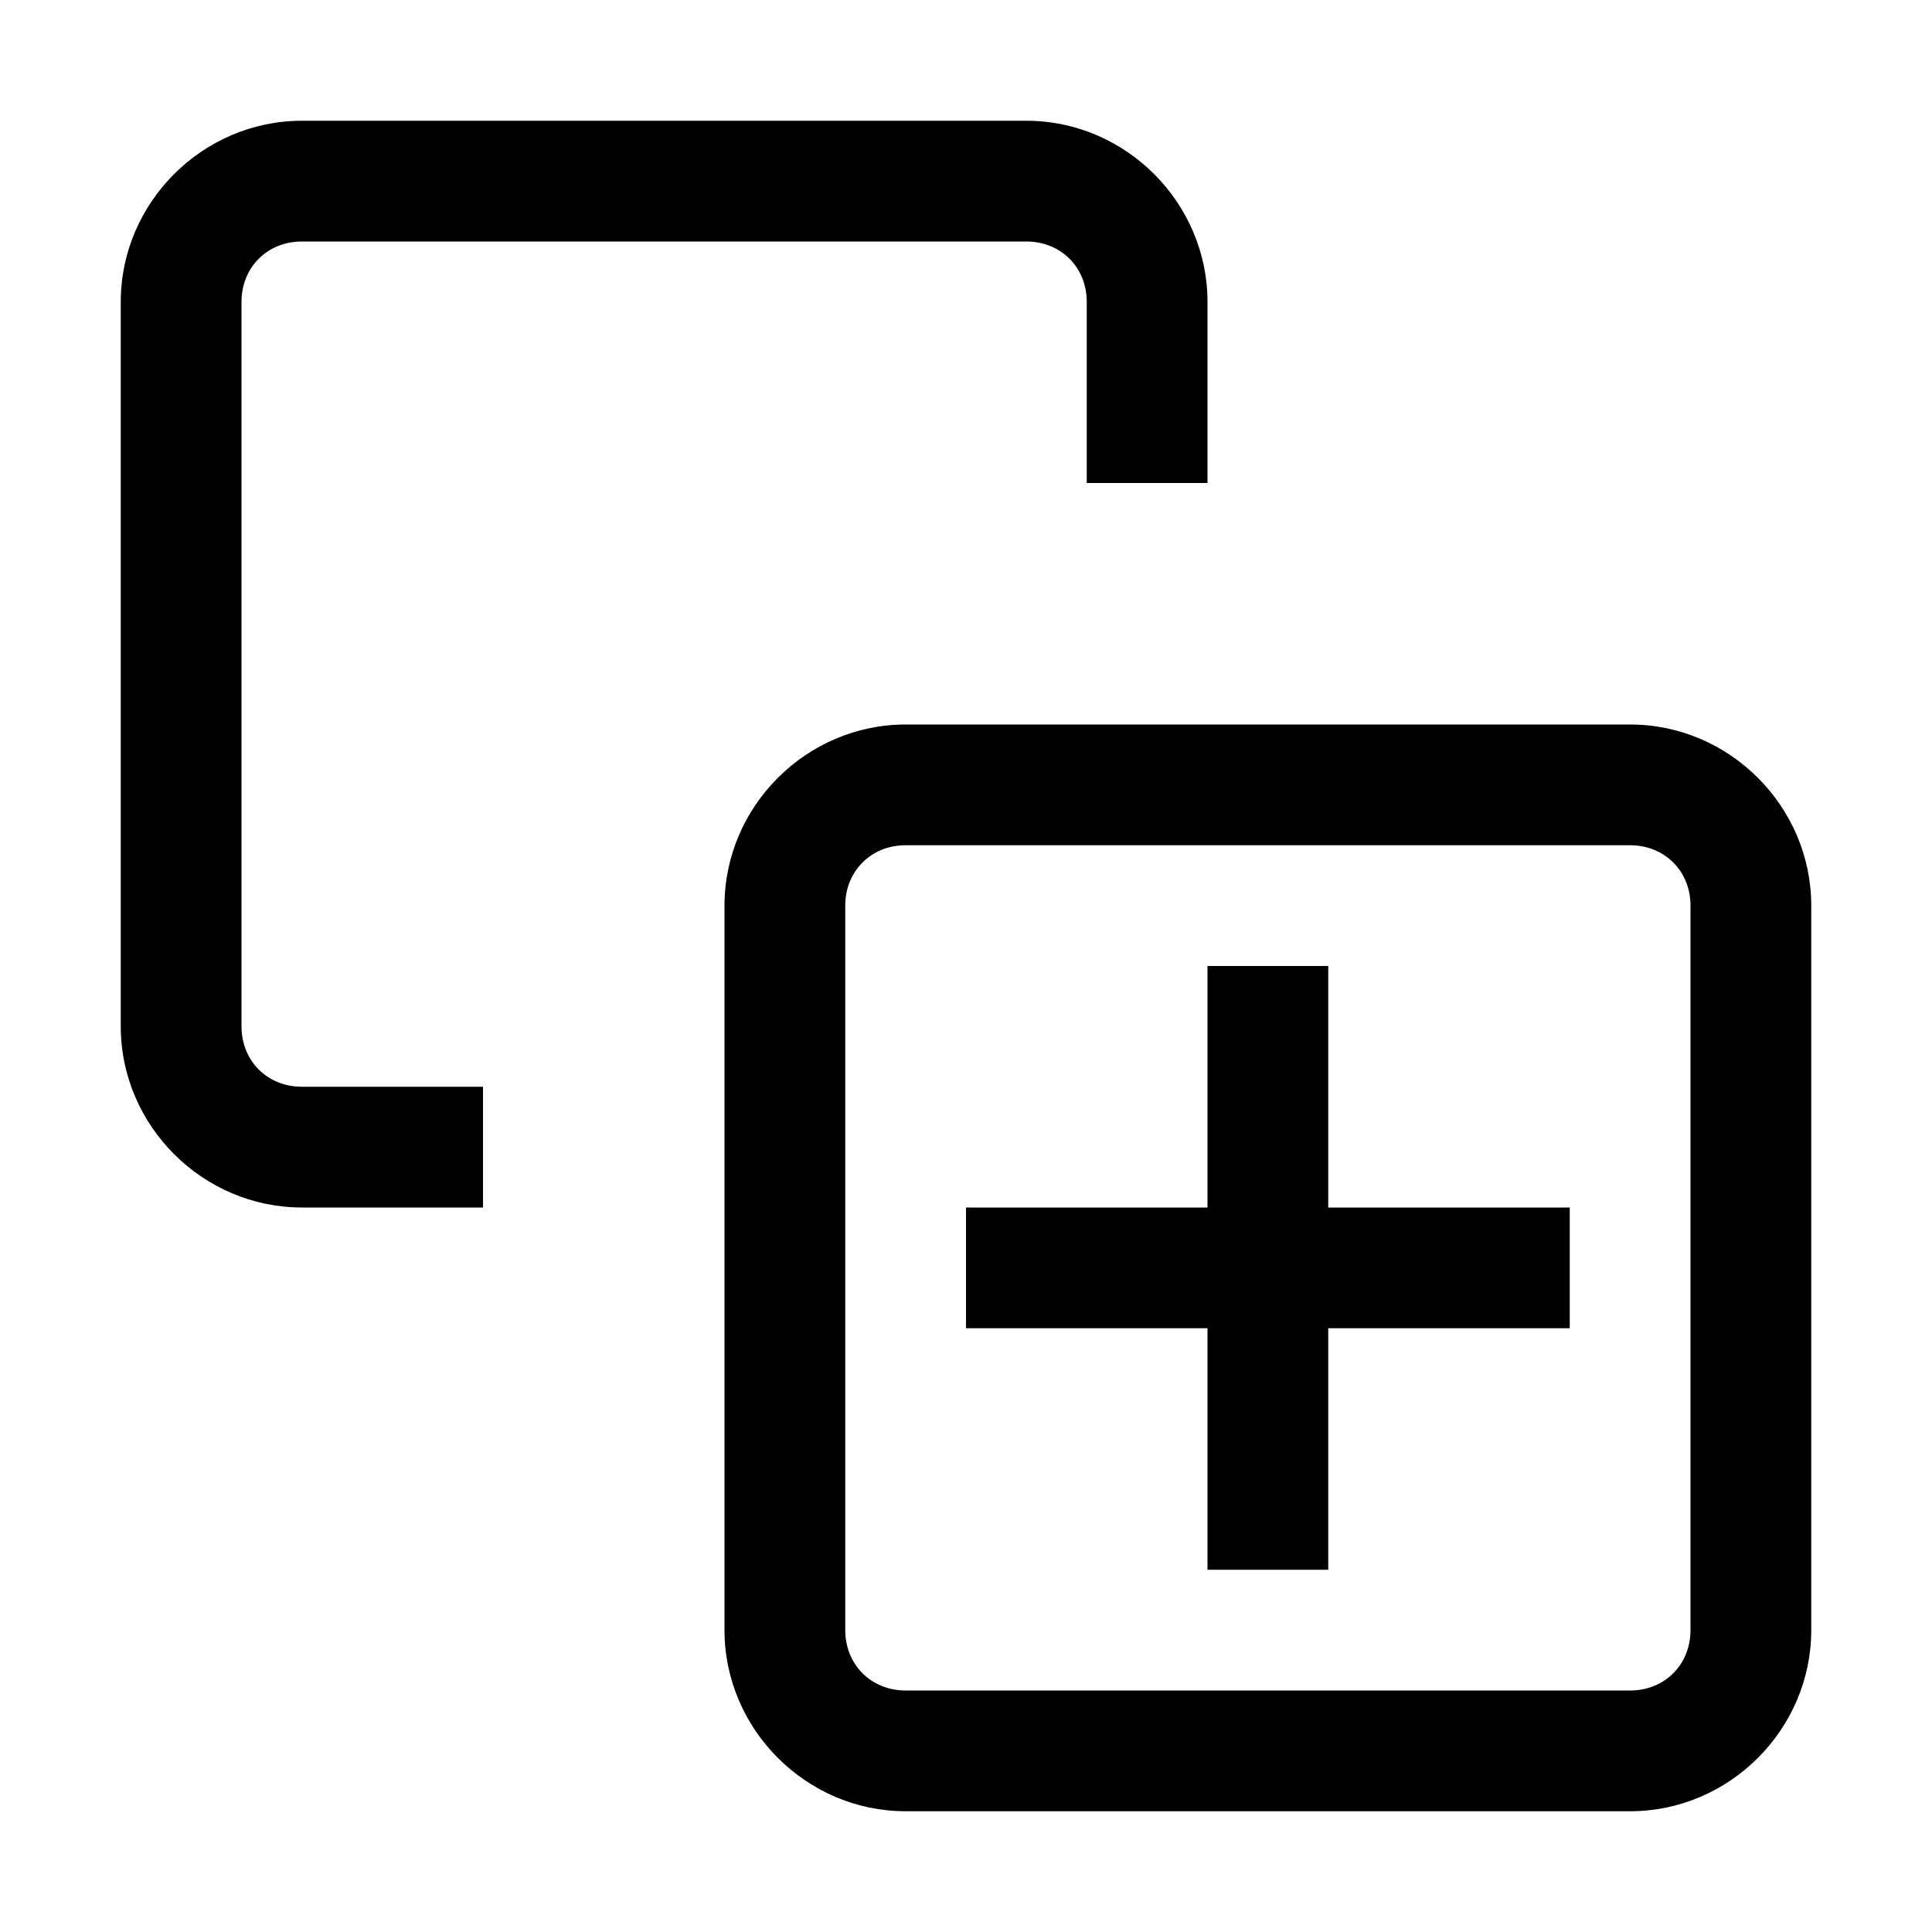
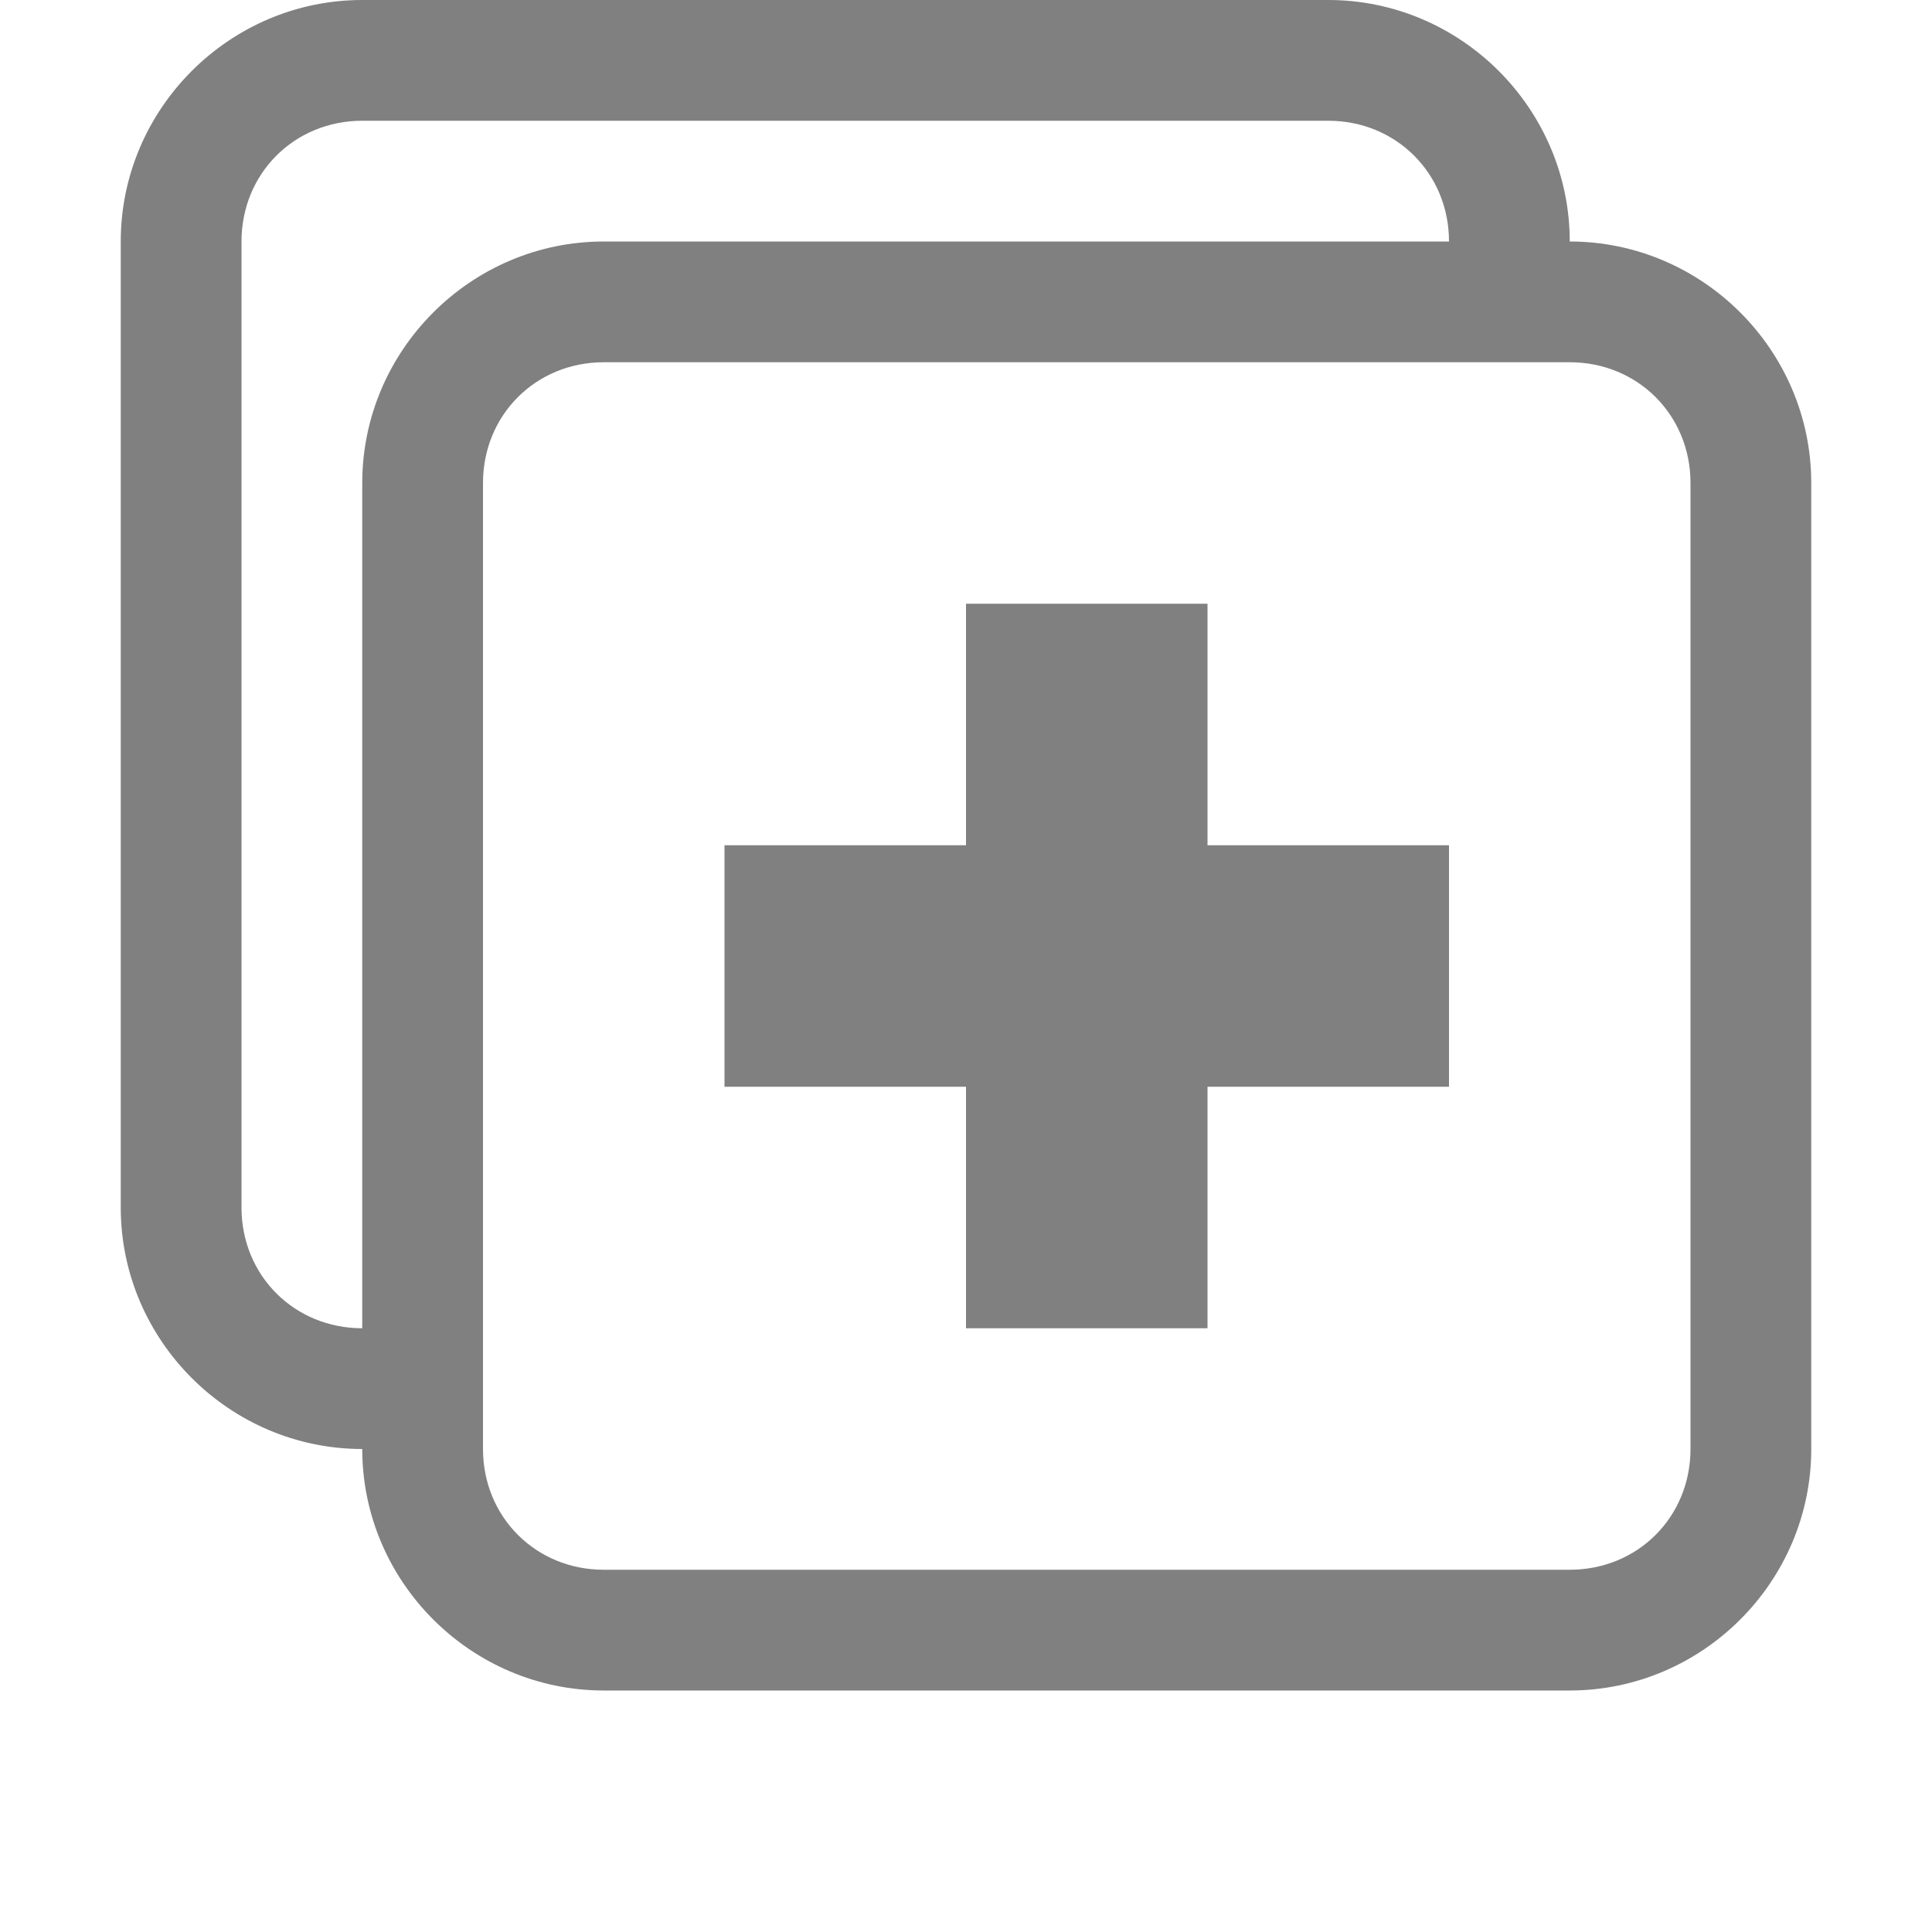
<svg xmlns="http://www.w3.org/2000/svg" id="svg8" version="1.1" viewBox="0 0 16 16" height="16" width="16">
  <defs id="defs2" />
-   <path id="path5" style="color:#000000;-inkscape-stroke:none;stroke:none" d="m 8,10 v 1 h 0.5 4 0.5 v -1 h -0.5 -4 z m 2,-2 v 0.5 4 0.5 h 1 V 12.5 8.5 8 Z M 7.5,6 C 6.678,6 6,6.678 6,7.5 v 6 C 6,14.322 6.678,15 7.5,15 h 6 c 0.822,0 1.5,-0.678 1.5,-1.5 v -6 C 15,6.678 14.322,6 13.5,6 Z m 0,1 h 6 C 13.786,7 14,7.214 14,7.5 v 6 c 0,0.286 -0.214,0.5 -0.5,0.5 h -6 C 7.214,14 7,13.786 7,13.5 v -6 C 7,7.214 7.214,7 7.5,7 Z M 2.5,1 C 1.678,1 1,1.678 1,2.5 v 6 C 1,9.322 1.678,10 2.5,10 H 4 V 9 H 2.5 C 2.214,9 2,8.786 2,8.5 v -6 C 2,2.214 2.214,2 2.5,2 h 6 C 8.786,2 9,2.214 9,2.5 V 4 h 1 V 2.5 C 10,1.678 9.322,1 8.5,1 Z" />
+   <path d="M 3,0 C 1.901,0 1,0.901 1,2 v 8 c 0,1.099 0.901,2 2,2 0,1.099 0.901,2 2,2 h 8 c 1.099,0 2,-0.901 2,-2 V 4 C 15,2.901 14.099,2 13,2 13,0.901 12.099,0 11,0 Z m 0,1 h 8 c 0.563,0 1,0.437 1,1 H 5 C 3.901,2 3,2.901 3,4 v 7 C 2.437,11 2,10.563 2,10 V 2 C 2,1.437 2.437,1 3,1 Z m 2,2 h 8 c 0.563,0 1,0.437 1,1 v 8 c 0,0.563 -0.437,1 -1,1 H 5 C 4.437,13 4,12.563 4,12 V 4 C 4,3.437 4.437,3 5,3 Z" fill="#808080" id="path1" />
+   <rect style="fill:#808080;stroke-width:1.225" id="rect1" width="2" height="6" x="8" y="5" />
+   <rect style="fill:#808080" id="rect2" width="6" height="2" x="6" y="7" />
</svg>
